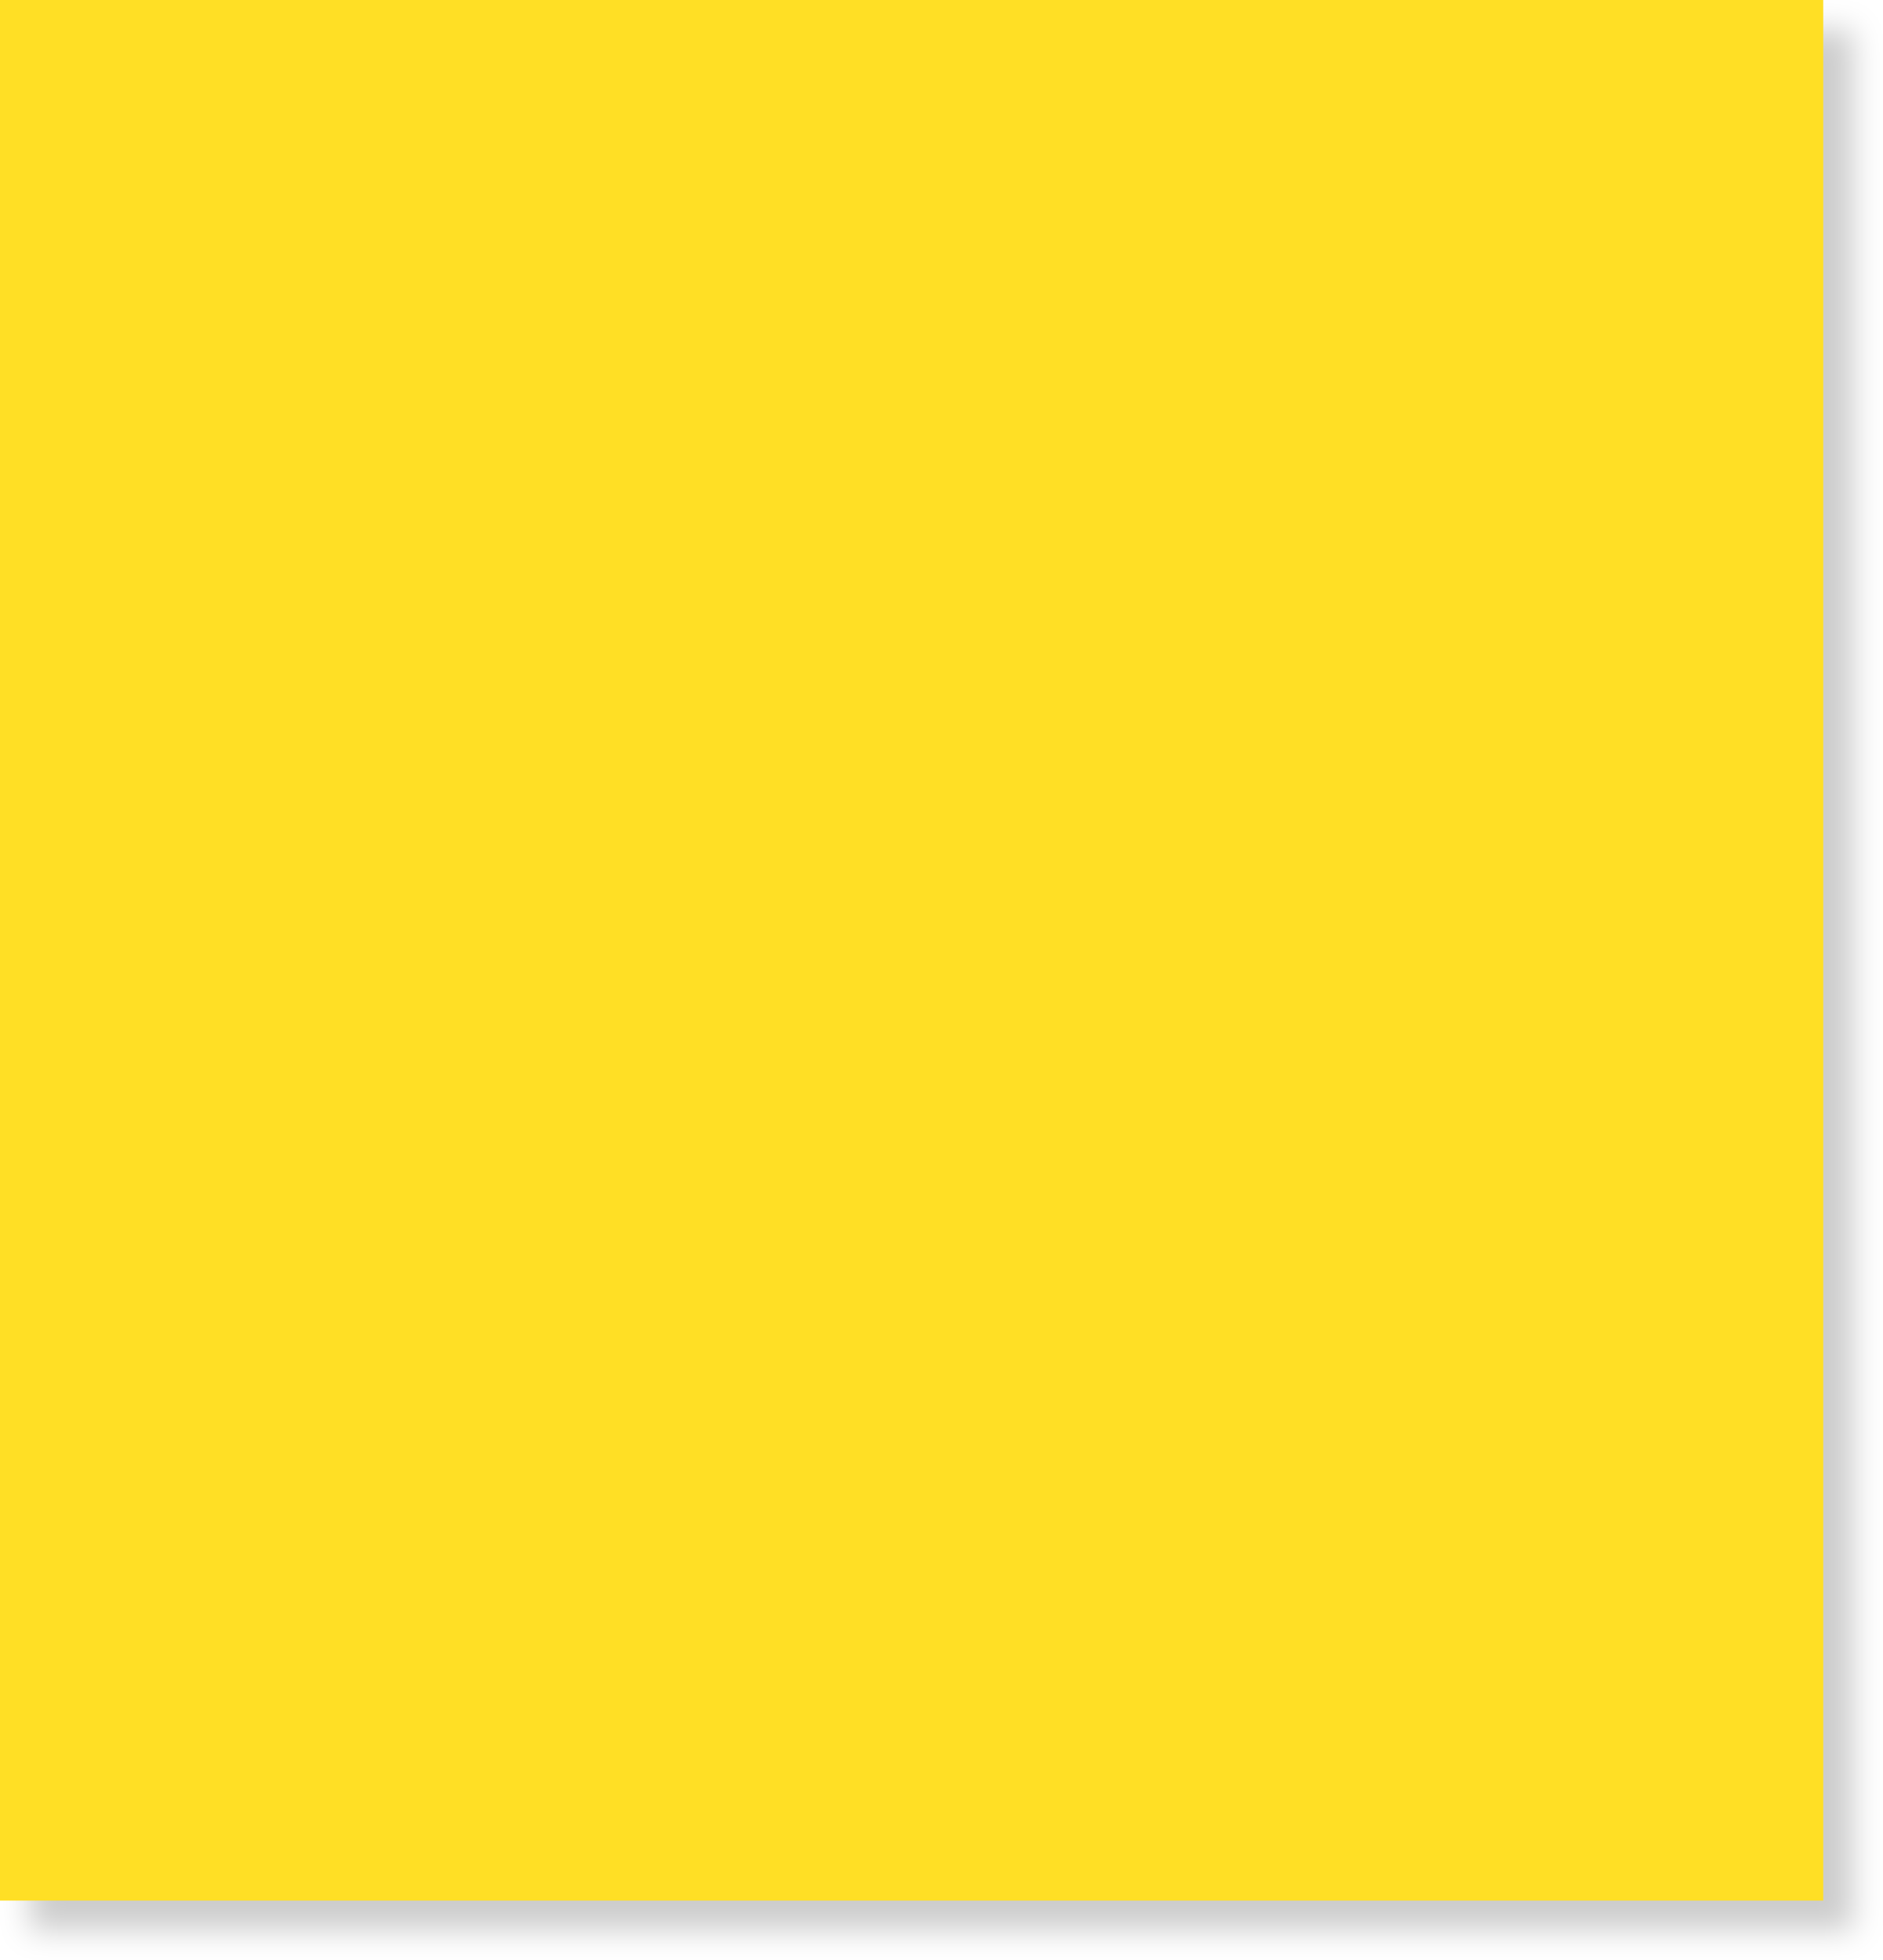
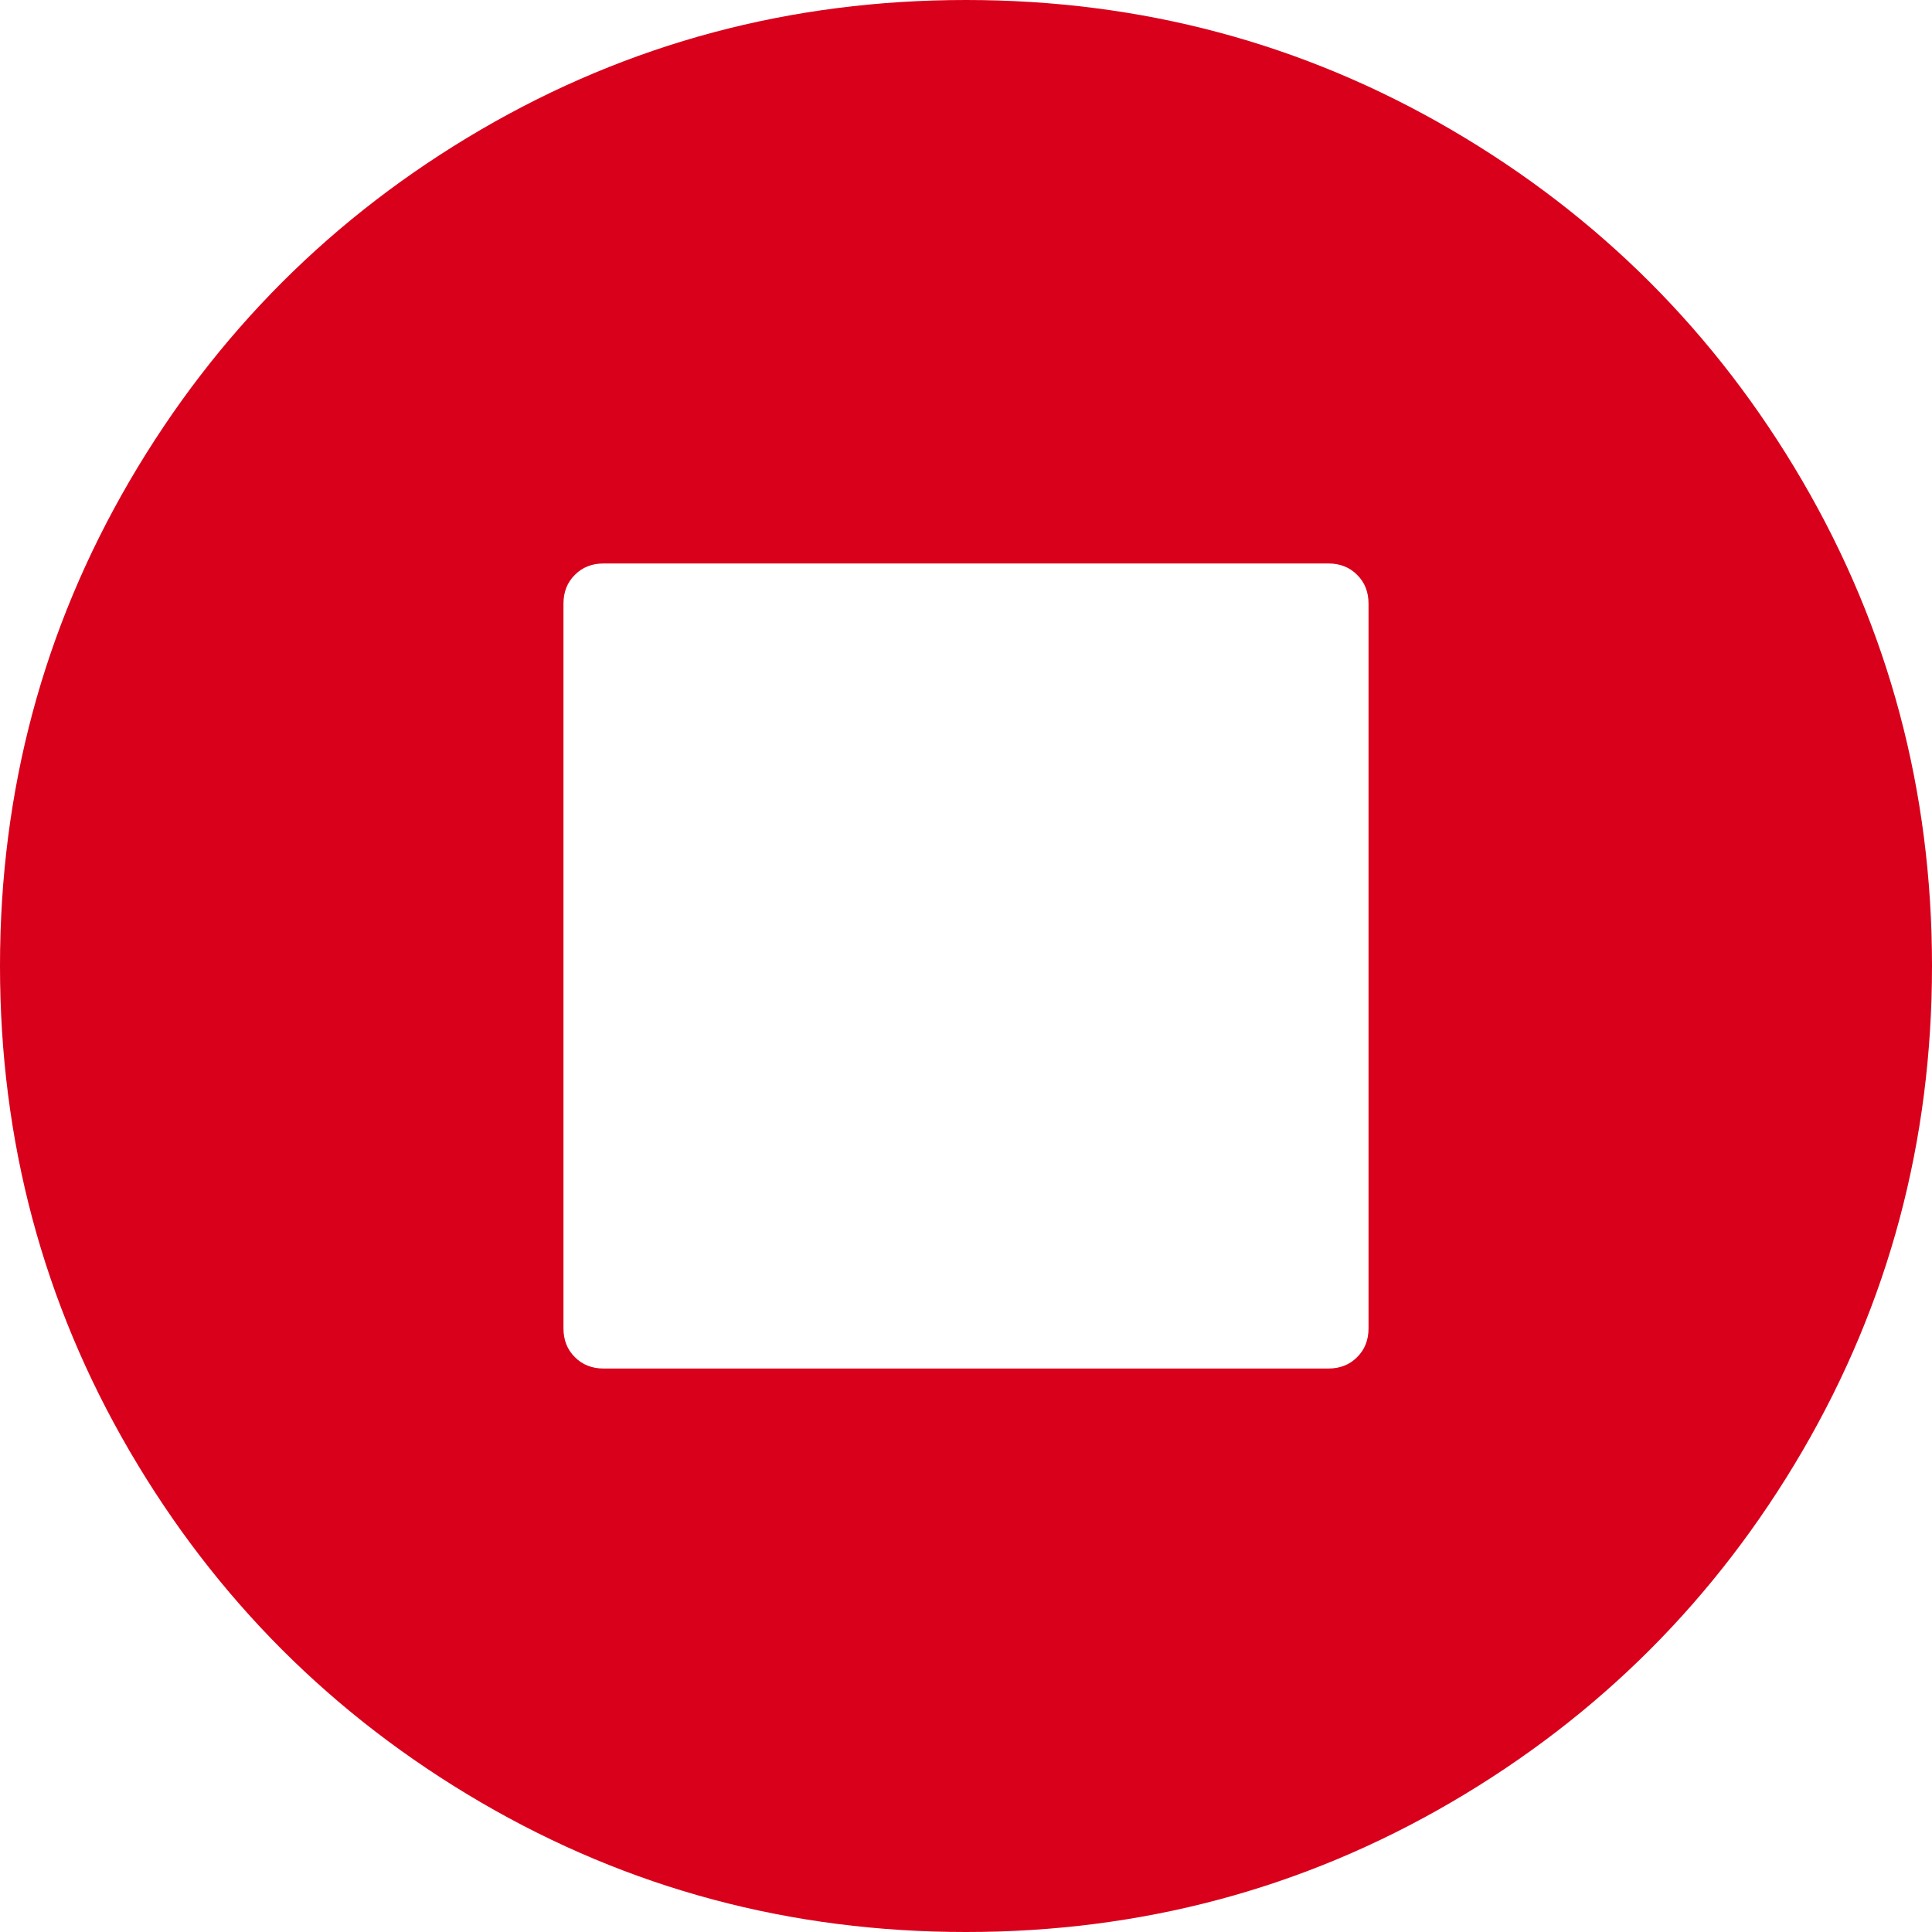
- <svg xmlns="http://www.w3.org/2000/svg" xmlns:xlink="http://www.w3.org/1999/xlink" version="1.1" width="317px" height="330px">
-   <defs>
-     <filter x="264px" y="241px" width="317px" height="330px" filterUnits="userSpaceOnUse" id="filter131">
-       <feOffset dx="5" dy="5" in="SourceAlpha" result="shadowOffsetInner" />
-       <feGaussianBlur stdDeviation="2.5" in="shadowOffsetInner" result="shadowGaussian" />
-       <feComposite in2="shadowGaussian" operator="atop" in="SourceAlpha" result="shadowComposite" />
-       <feColorMatrix type="matrix" values="0 0 0 0 0  0 0 0 0 0  0 0 0 0 0  0 0 0 0.2 0  " in="shadowComposite" />
-     </filter>
-     <g id="widget132">
-       <path d="M 0 320  L 0 0  L 307 0  L 307 320  L 70.167 320  L 0 320  Z " fill-rule="nonzero" fill="#ffdf25" stroke="none" transform="matrix(1 0 0 1 264 241 )" />
-     </g>
-   </defs>
-   <g transform="matrix(1 0 0 1 -264 -241 )">
-     <use xlink:href="#widget132" filter="url(#filter131)" />
-     <use xlink:href="#widget132" />
+ <svg xmlns="http://www.w3.org/2000/svg" version="1.1" width="20px" height="20px">
+   <g transform="matrix(1 0 0 1 0 -1062 )">
+     <path d="M 14.049 14.049  C 14.128 13.971  14.167 13.872  14.167 13.75  L 14.167 6.25  C 14.167 6.128  14.128 6.029  14.049 5.951  C 13.971 5.872  13.872 5.833  13.75 5.833  L 6.25 5.833  C 6.128 5.833  6.029 5.872  5.951 5.951  C 5.872 6.029  5.833 6.128  5.833 6.25  L 5.833 13.75  C 5.833 13.872  5.872 13.971  5.951 14.049  C 6.029 14.128  6.128 14.167  6.25 14.167  L 13.75 14.167  C 13.872 14.167  13.971 14.128  14.049 14.049  Z M 18.659 4.98  C 19.553 6.513  20 8.186  20 10  C 20 11.814  19.553 13.487  18.659 15.02  C 17.765 16.552  16.552 17.765  15.02 18.659  C 13.487 19.553  11.814 20  10 20  C 8.186 20  6.513 19.553  4.98 18.659  C 3.448 17.765  2.235 16.552  1.341 15.02  C 0.447 13.487  0 11.814  0 10  C 0 8.186  0.447 6.513  1.341 4.98  C 2.235 3.448  3.448 2.235  4.98 1.341  C 6.513 0.447  8.186 0  10 0  C 11.814 0  13.487 0.447  15.02 1.341  C 16.552 2.235  17.765 3.448  18.659 4.98  Z " fill-rule="nonzero" fill="#d9001b" stroke="none" transform="matrix(1 0 0 1 0 1062 )" />
  </g>
</svg>
